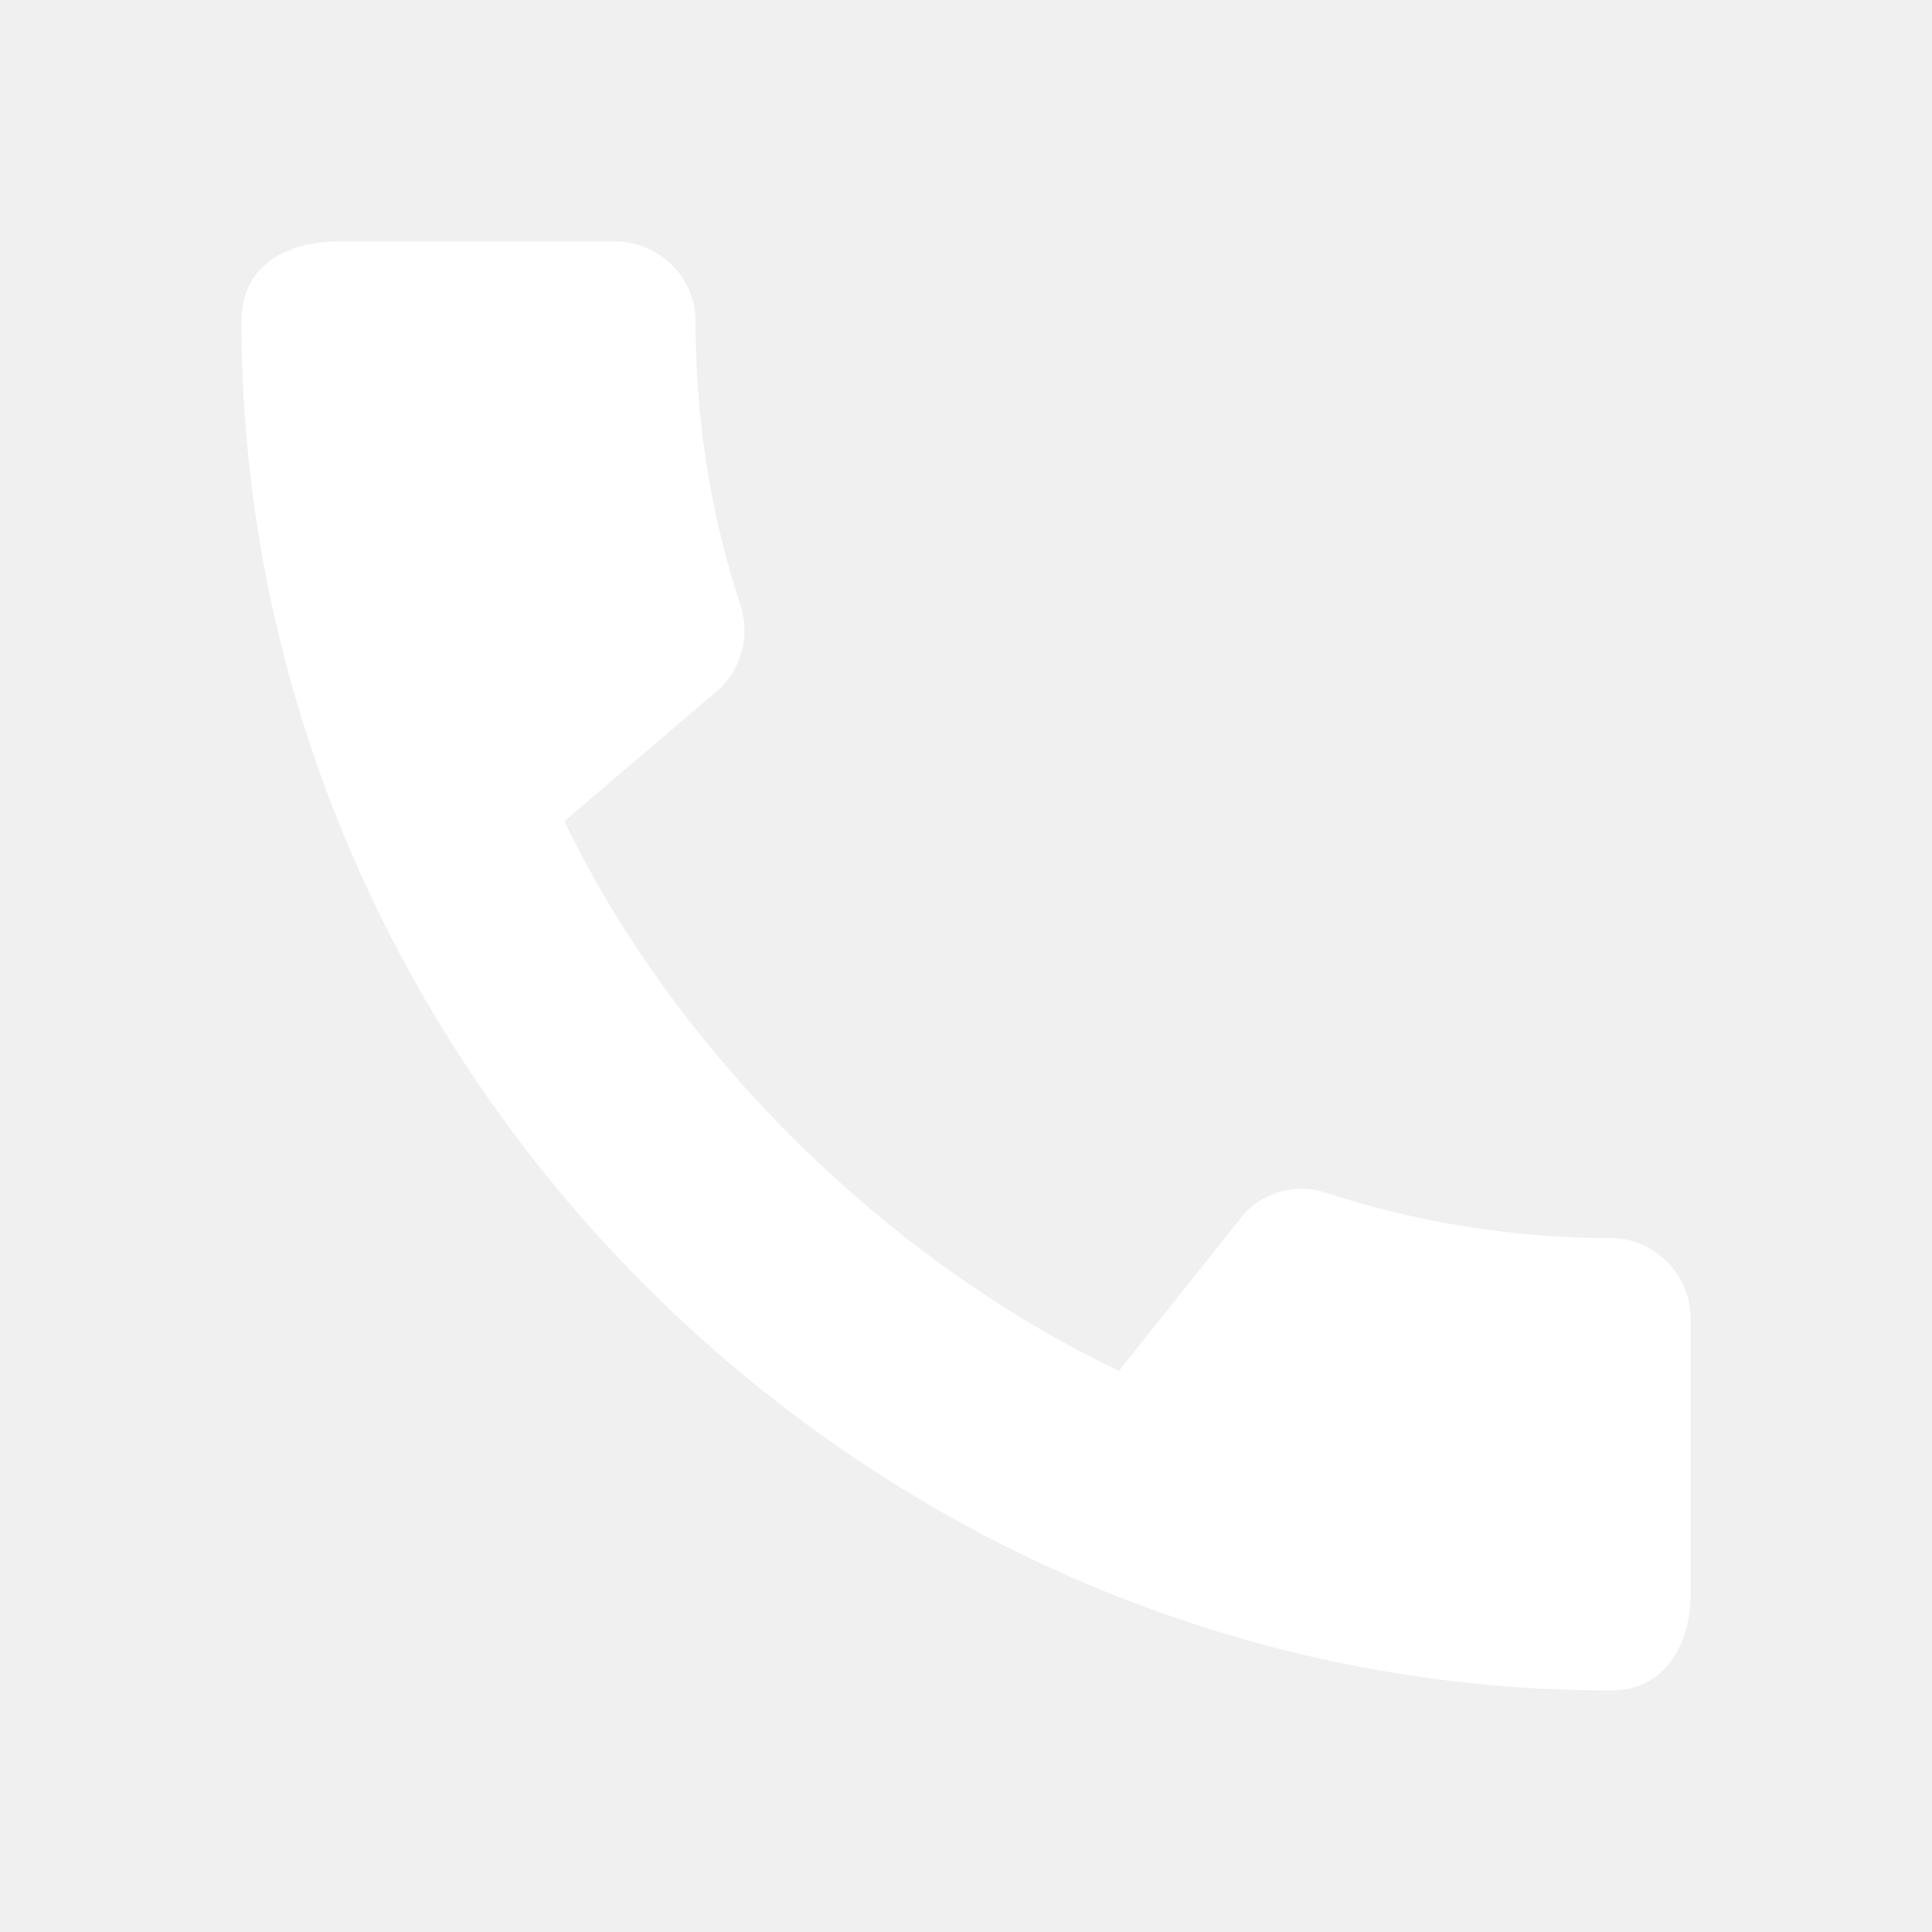
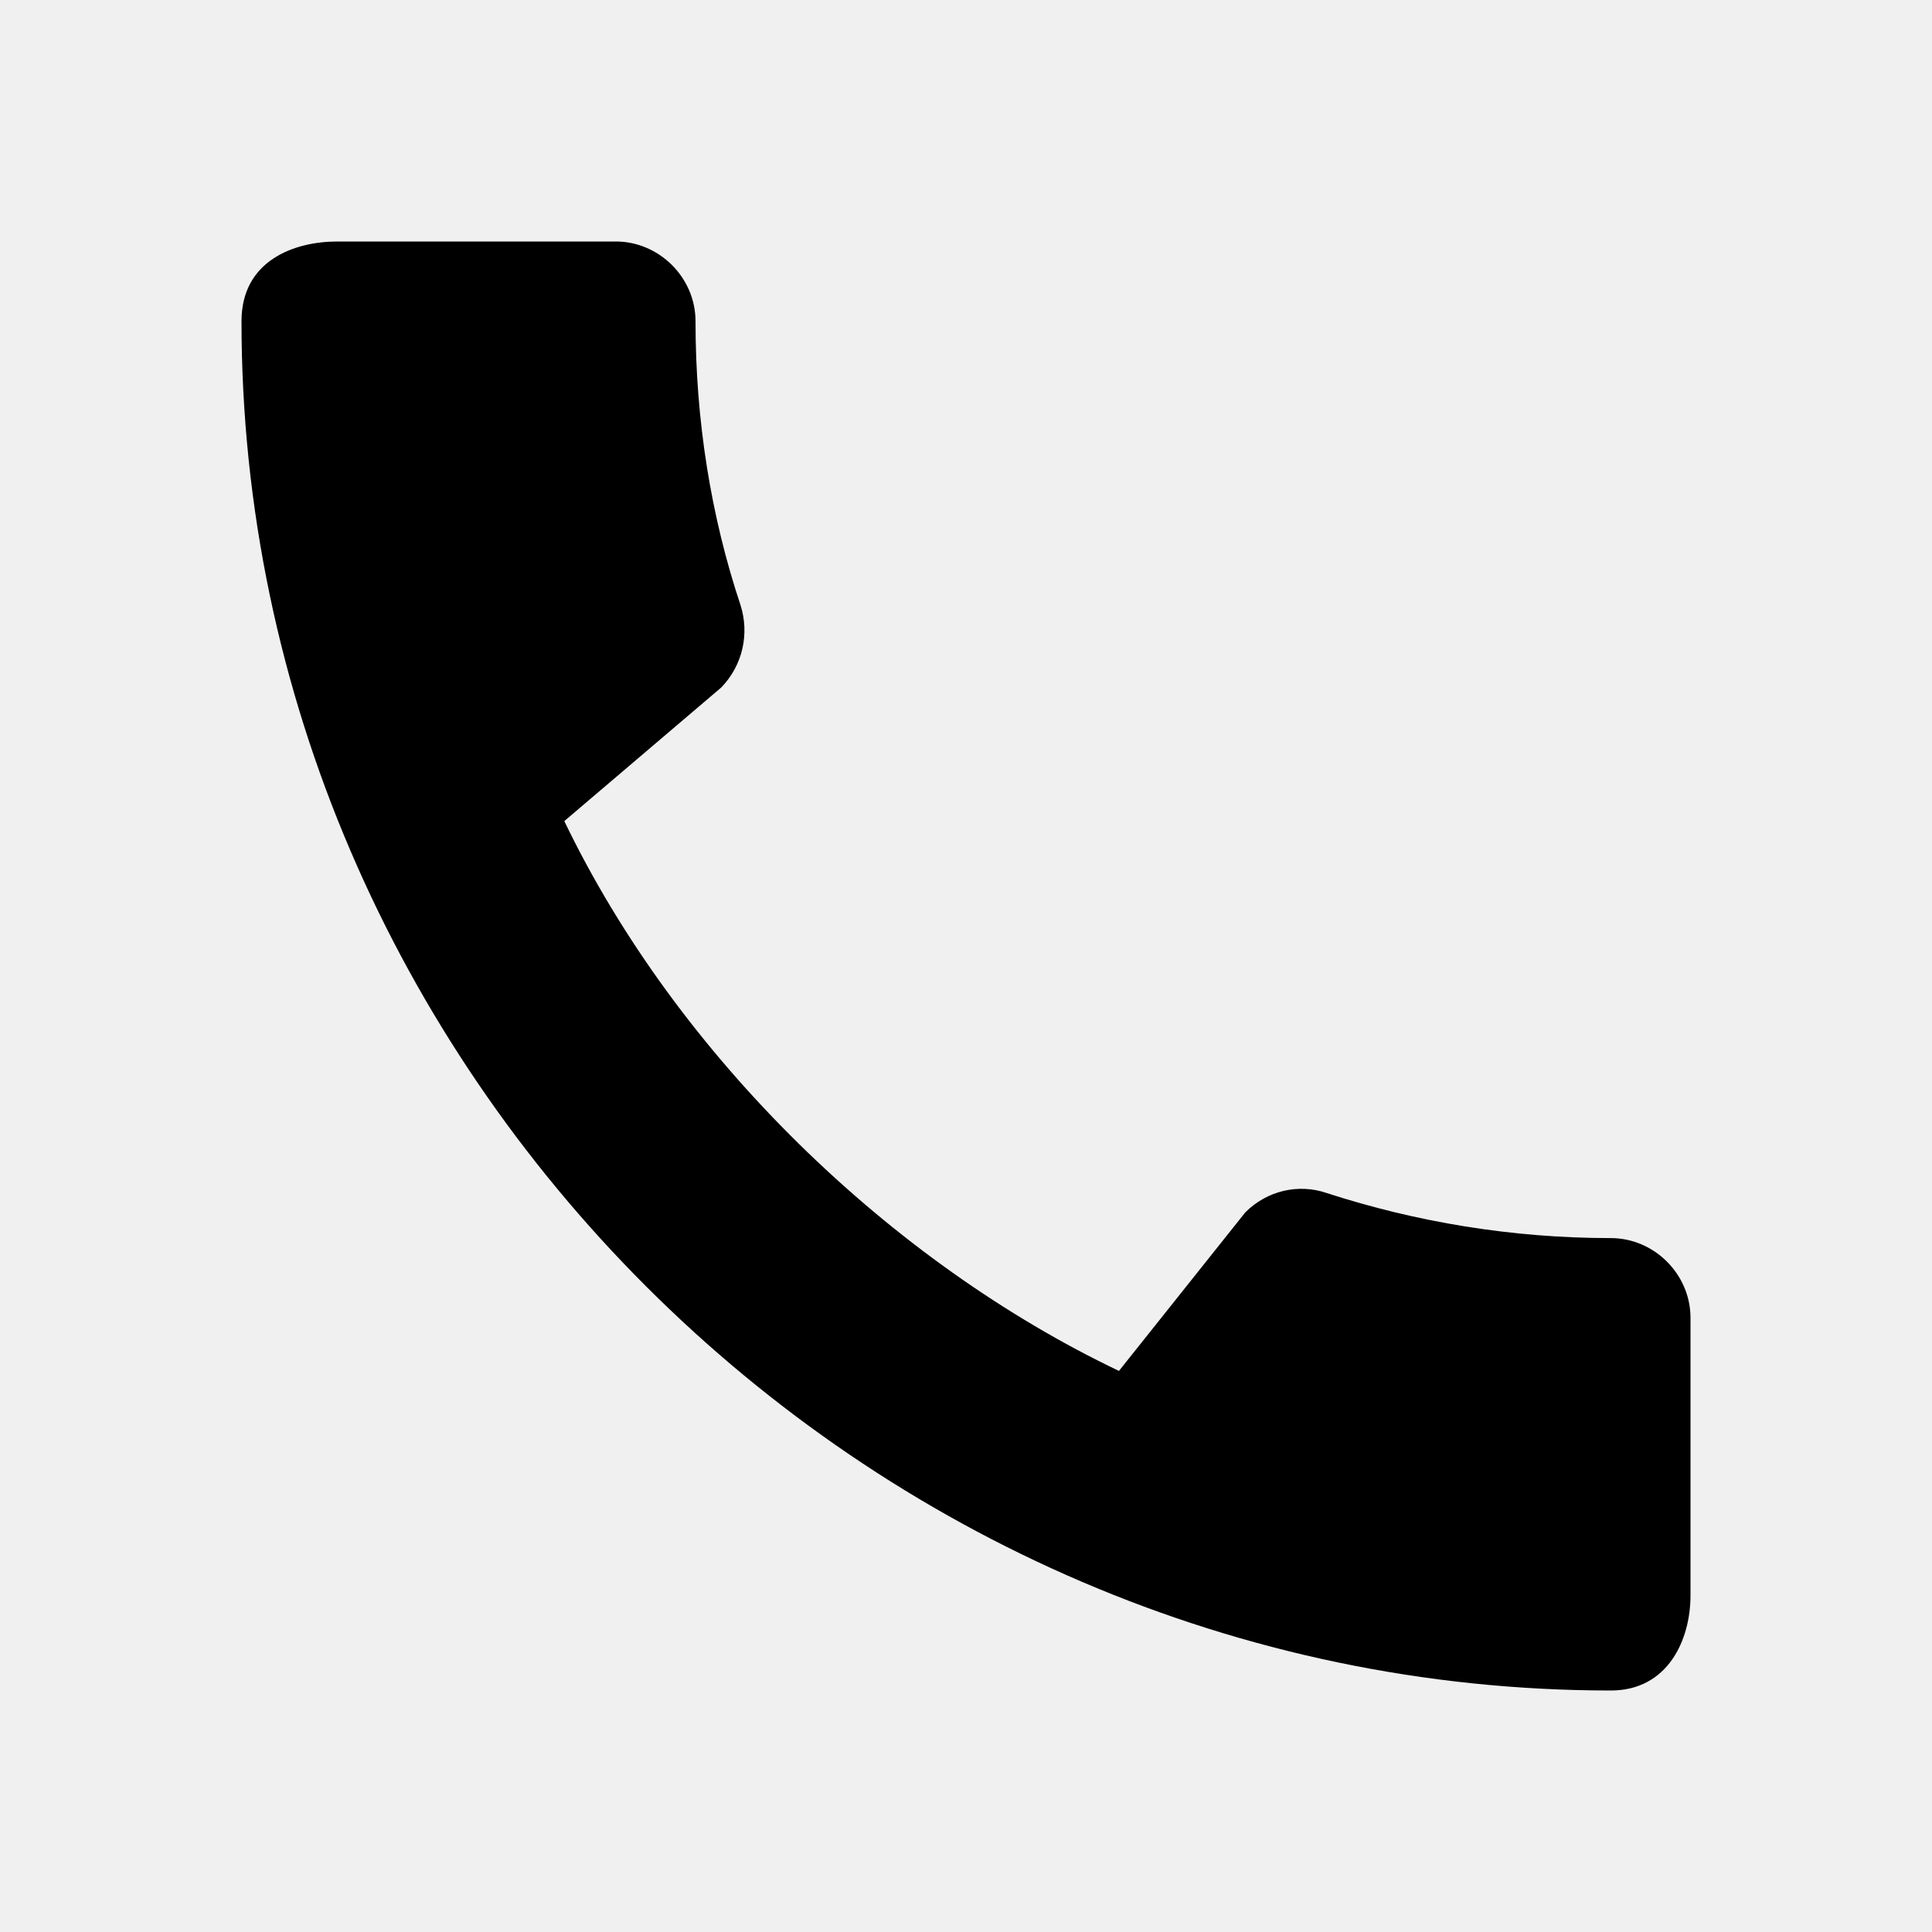
- <svg xmlns="http://www.w3.org/2000/svg" height="24px" viewBox="0 0 24 24" width="24px" fill="white">
+ <svg xmlns="http://www.w3.org/2000/svg" height="30px" viewBox="0 0 24 24" width="30px" fill="black">
  <path d="M0 0h24v24H0z" fill="none" />
  <path d="M20.01 15.38c-1.23 0-2.42-.2-3.53-.56-.35-.12-.74-.03-1.01.24l-1.57 1.97c-2.83-1.35-5.48-3.9-6.89-6.83l1.95-1.66c.27-.28.35-.67.24-1.02-.37-1.11-.56-2.3-.56-3.53 0-.54-.45-.99-.99-.99H4.19C3.65 3 3 3.24 3 3.99 3 13.28 10.73 21 20.01 21c.71 0 .99-.63.99-1.18v-3.45c0-.54-.45-.99-.99-.99z" />
</svg>
